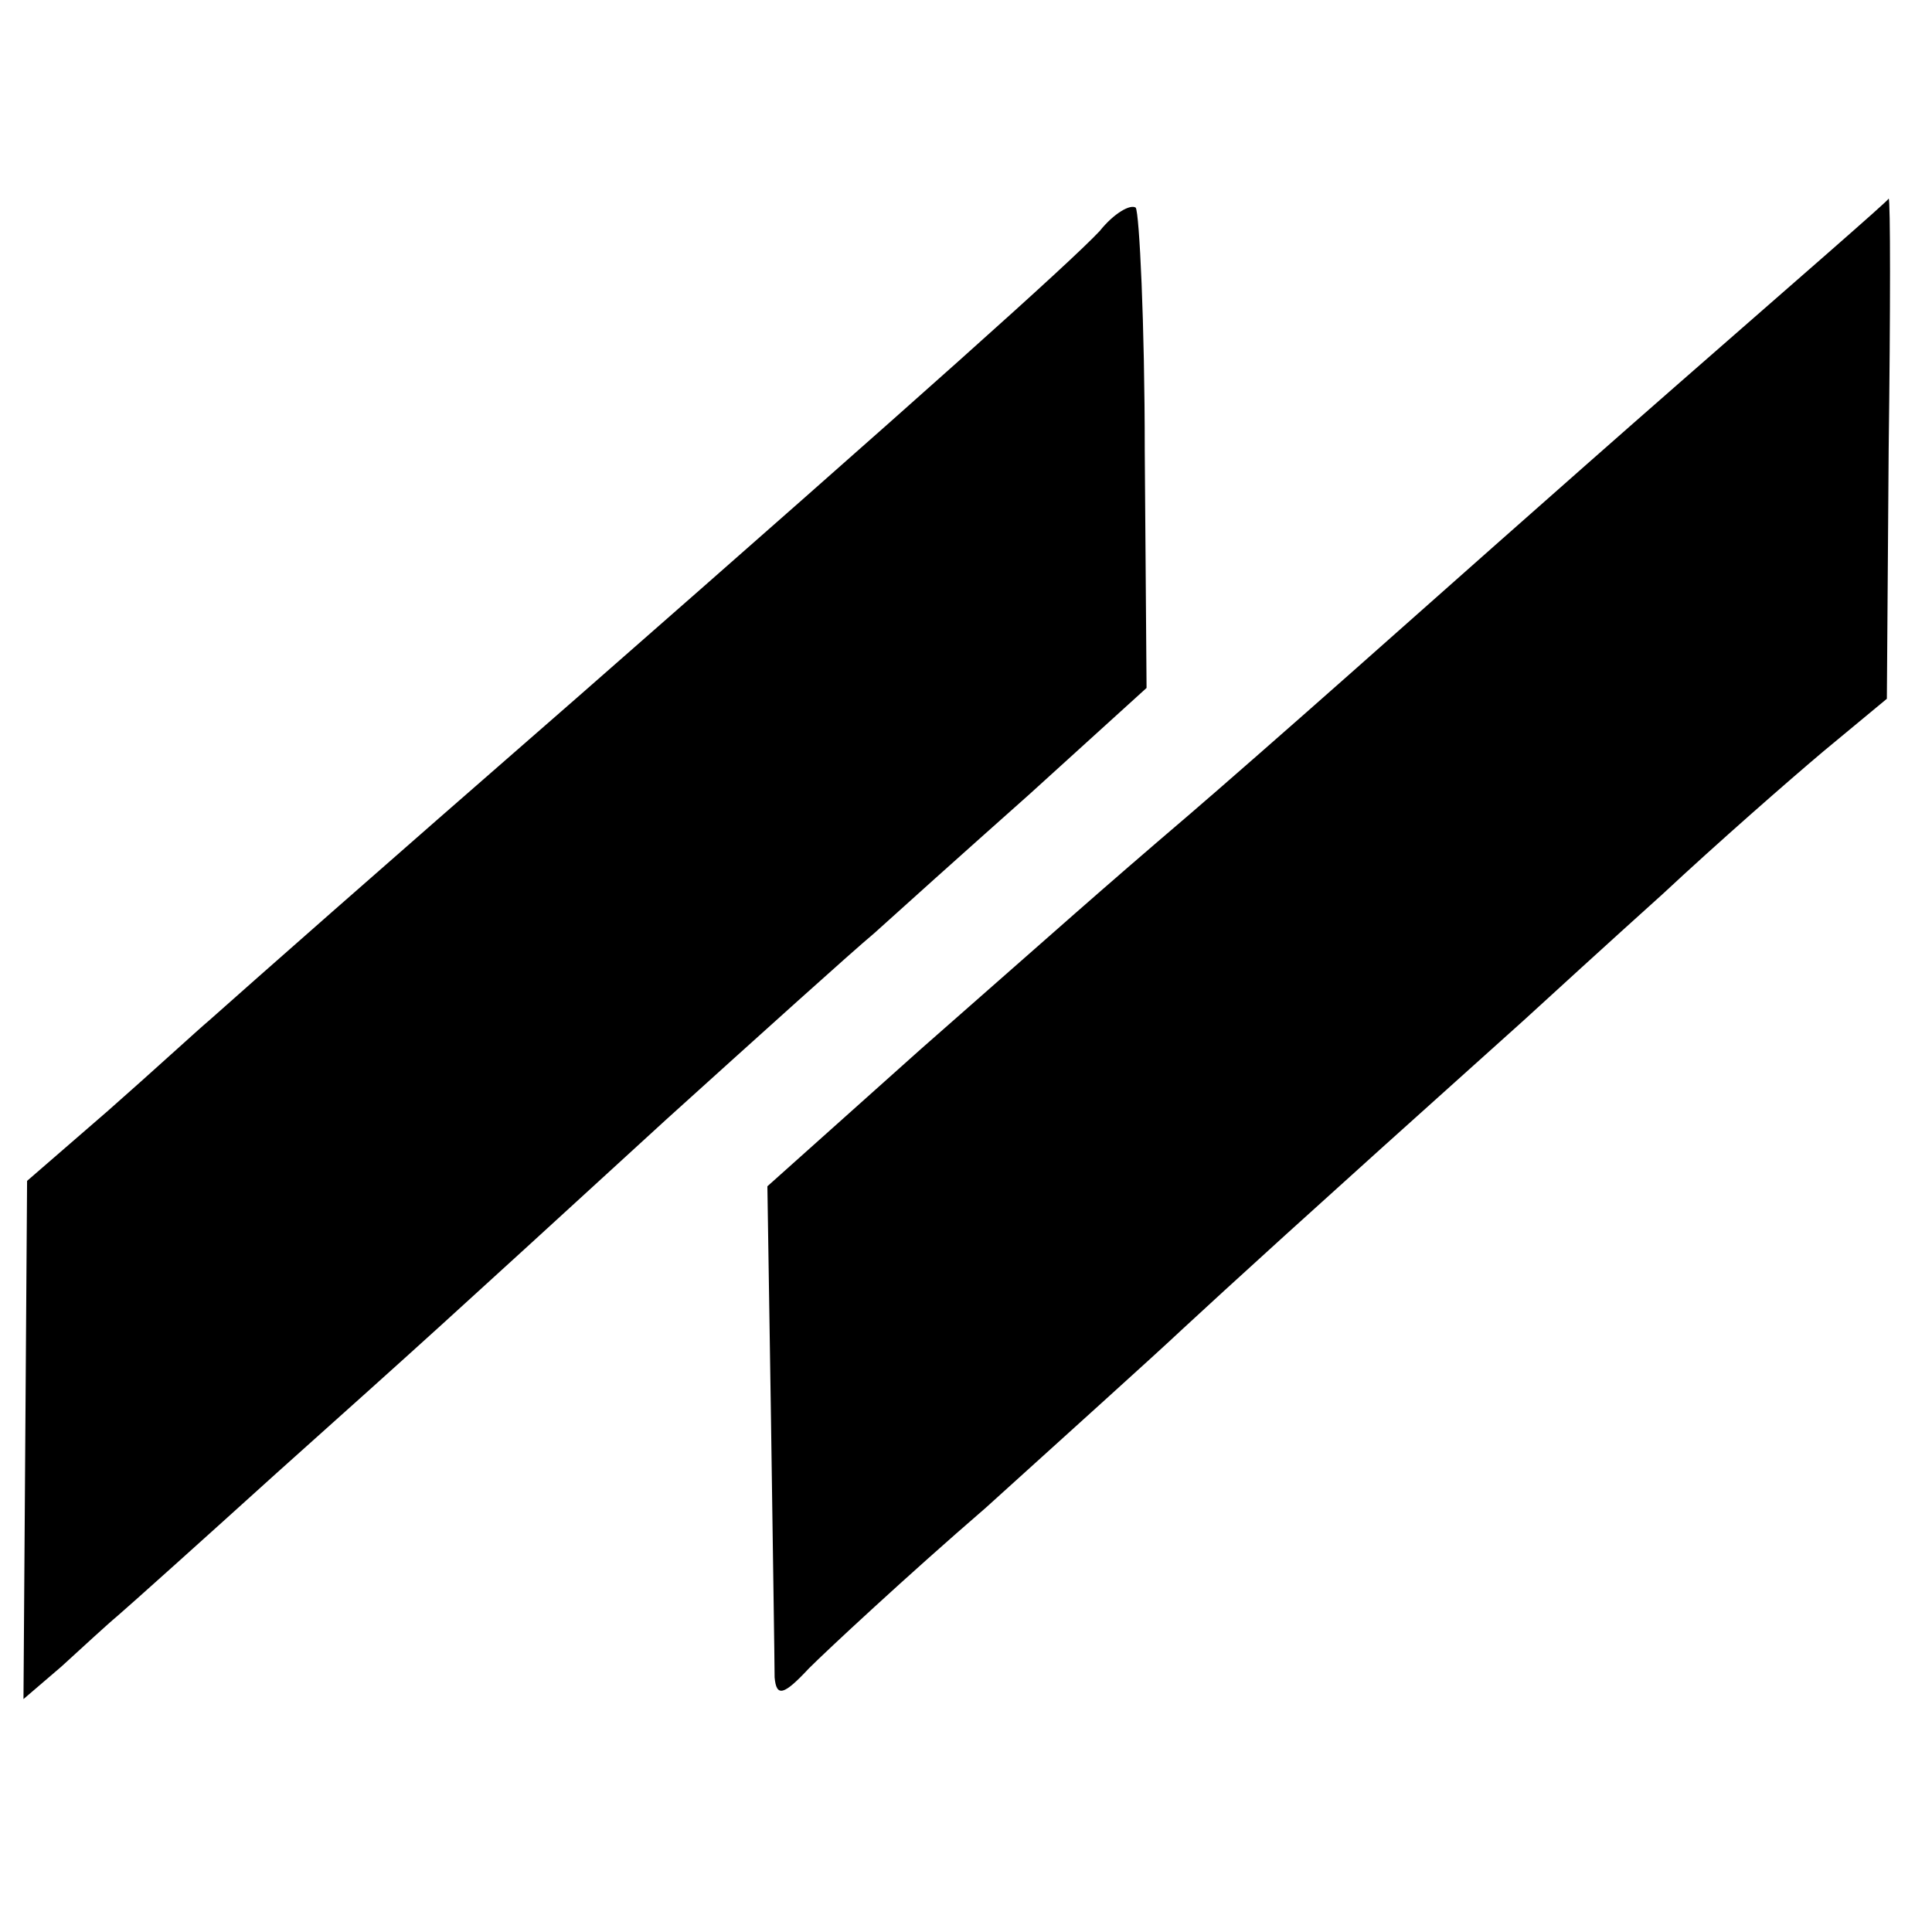
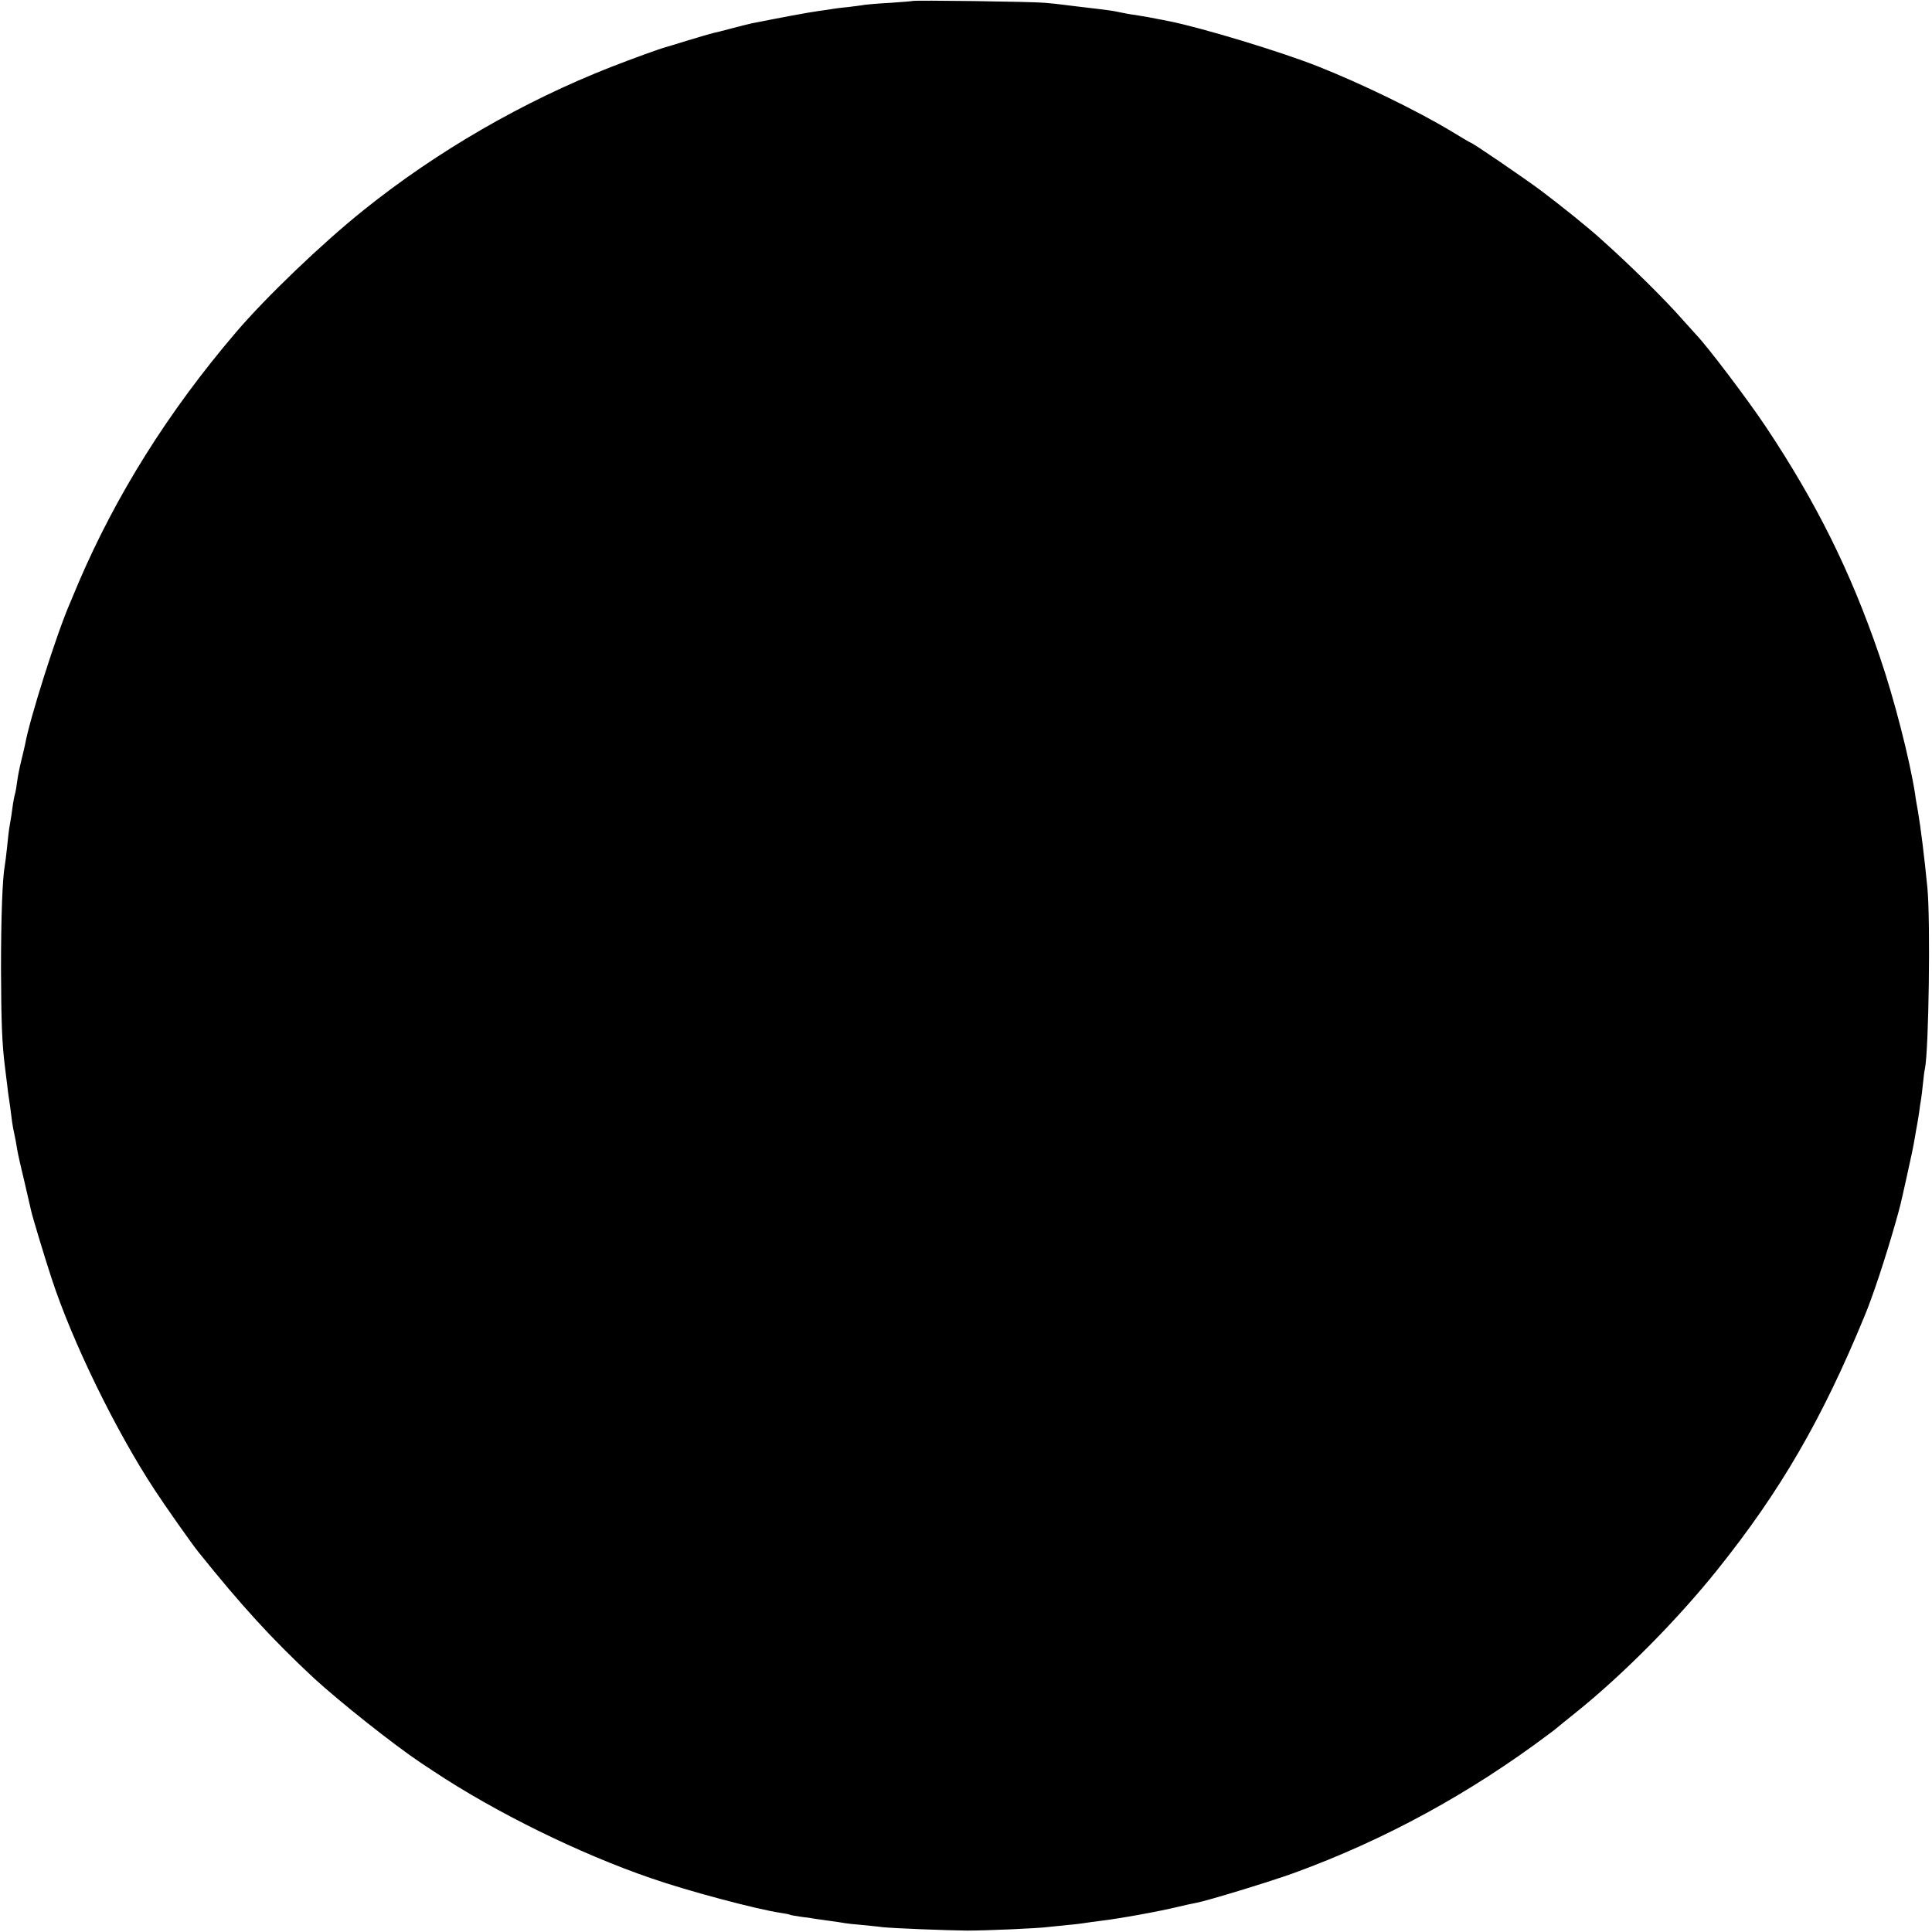
- <svg xmlns="http://www.w3.org/2000/svg" version="1.0" width="107pt" height="107pt" viewBox="0 0 107 107" preserveAspectRatio="xMidYMid meet">
-   <g transform="translate(0,107) scale(0.1,-0.1)" fill="#000000" stroke="none">
-     <path d="M609 942 c-17 -18 -95 -88 -289 -258 -117 -102 -177 -155 -204 -179 -6 -5 -31 -28 -56 -50 l-45 -39 -1 -144 -1 -143 21 18 c11 10 25 23 31 28 7 6 46 41 88 79 86 77 86 77 216 196 52 47 103 93 115 103 11 10 50 45 86 77 l65 59 -1 131 c0 71 -3 132 -5 135 -3 2 -12 -3 -20 -13z" />
-     <path d="M929 857 c-64 -56 -145 -128 -180 -159 -35 -31 -75 -66 -89 -78 -55 -47 -68 -59 -150 -131 l-85 -76 2 -129 c1 -71 2 -135 2 -143 1 -11 5 -10 19 5 10 10 54 51 98 89 43 39 92 83 109 99 26 24 63 58 189 171 12 11 47 43 77 70 30 28 70 63 89 79 l35 29 1 138 c1 77 1 139 0 139 0 -1 -53 -47 -117 -103z" />
+ <svg xmlns="http://www.w3.org/2000/svg" version="1.0" width="961pt" height="961pt" viewBox="0 0 961 961" preserveAspectRatio="xMidYMid meet">
+   <g transform="translate(0,961) scale(0.1,-0.1)" fill="#000000" stroke="none">
+     <path d="M4538 9605 c-1 -1 -50 -5 -108 -9 -58 -3 -116 -8 -130 -10 -14 -3 -50 -7 -81 -11 -31 -3 -65 -7 -75 -9 -11 -2 -44 -7 -74 -11 -45 -6 -195 -34 -330 -61 -14 -3 -59 -14 -100 -25 -41 -11 -84 -22 -95 -24 -11 -3 -65 -18 -120 -35 -55 -17 -107 -33 -115 -35 -33 -9 -162 -56 -270 -98 -437 -171 -866 -419 -1230 -711 -210 -168 -490 -437 -638 -611 -336 -394 -595 -808 -782 -1245 -17 -41 -37 -88 -44 -105 -64 -147 -200 -576 -221 -697 -3 -14 -12 -53 -20 -85 -8 -32 -17 -78 -20 -103 -3 -25 -8 -52 -11 -61 -3 -10 -6 -30 -9 -45 -3 -27 -11 -79 -20 -130 -2 -11 -6 -52 -10 -90 -4 -38 -9 -78 -11 -88 -12 -65 -19 -259 -19 -516 1 -263 5 -373 20 -490 2 -19 7 -59 11 -89 3 -30 8 -63 10 -75 2 -12 6 -41 9 -66 3 -25 7 -56 10 -70 12 -58 16 -77 21 -110 3 -19 19 -91 36 -160 16 -69 31 -133 33 -143 7 -32 69 -237 102 -337 103 -315 318 -755 511 -1049 50 -77 188 -273 219 -311 215 -268 366 -433 573 -626 127 -117 399 -333 534 -423 22 -14 49 -33 62 -41 307 -204 725 -410 1084 -533 181 -63 523 -154 644 -172 21 -3 41 -7 45 -9 3 -2 30 -7 60 -11 30 -4 61 -8 70 -10 9 -1 41 -6 71 -10 30 -4 63 -9 73 -11 10 -2 48 -6 85 -9 37 -4 83 -8 102 -11 60 -6 320 -16 420 -17 99 0 353 11 405 18 17 2 60 6 97 10 37 3 75 8 86 10 10 2 43 6 73 10 100 12 293 47 392 71 32 8 62 14 87 19 55 10 372 107 485 148 453 165 876 396 1270 692 22 16 42 32 45 35 3 3 39 32 80 65 236 188 513 467 715 720 312 390 519 747 730 1260 41 98 103 287 150 451 30 105 27 96 59 239 25 113 32 145 42 204 3 18 7 42 9 51 2 10 7 40 11 67 3 26 8 57 10 68 2 11 6 45 9 75 3 30 7 64 10 75 19 95 28 734 12 900 -15 154 -34 305 -47 380 -5 28 -12 66 -14 85 -27 173 -104 475 -178 690 -143 418 -314 761 -563 1135 -92 138 -288 397 -347 459 -7 8 -36 40 -65 72 -87 100 -261 272 -409 404 -65 59 -193 162 -299 242 -86 64 -341 238 -349 238 -2 0 -45 25 -97 57 -171 103 -449 238 -664 323 -184 73 -574 191 -737 224 -90 18 -129 25 -168 31 -25 3 -63 10 -85 15 -22 5 -62 11 -90 14 -121 14 -142 17 -183 22 -23 3 -66 8 -95 10 -61 6 -654 14 -659 9z" />
  </g>
</svg>
